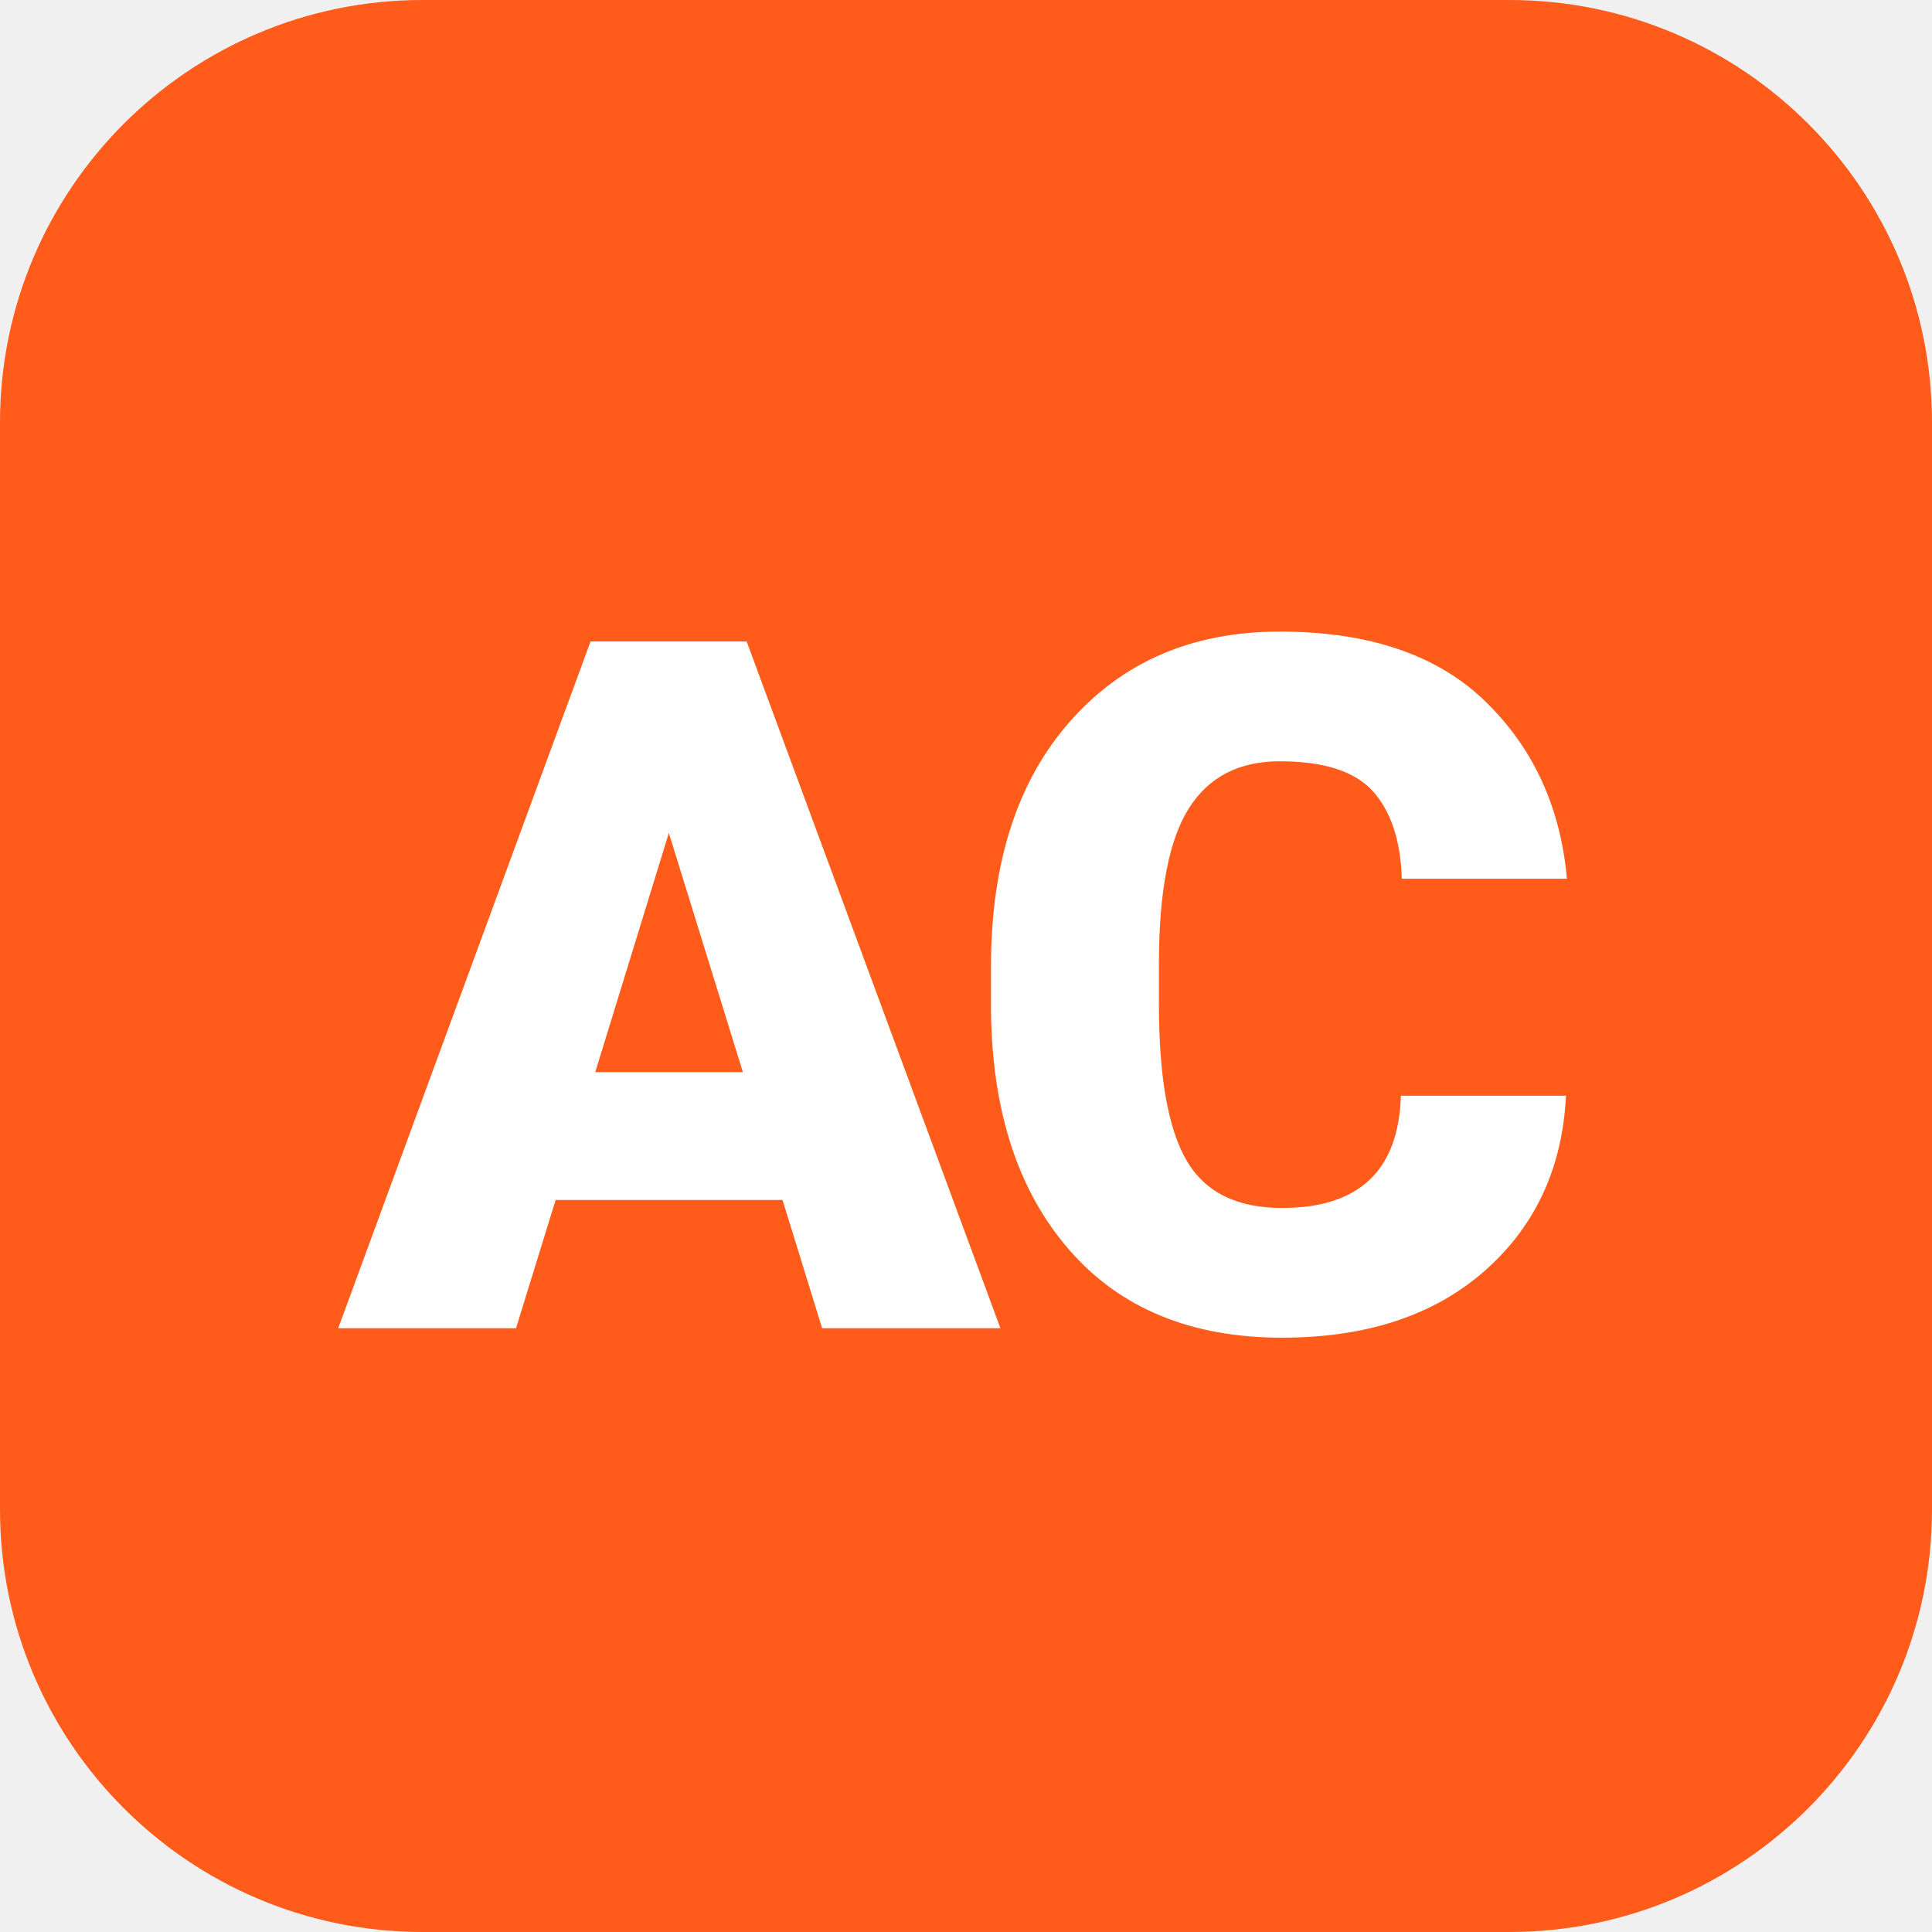
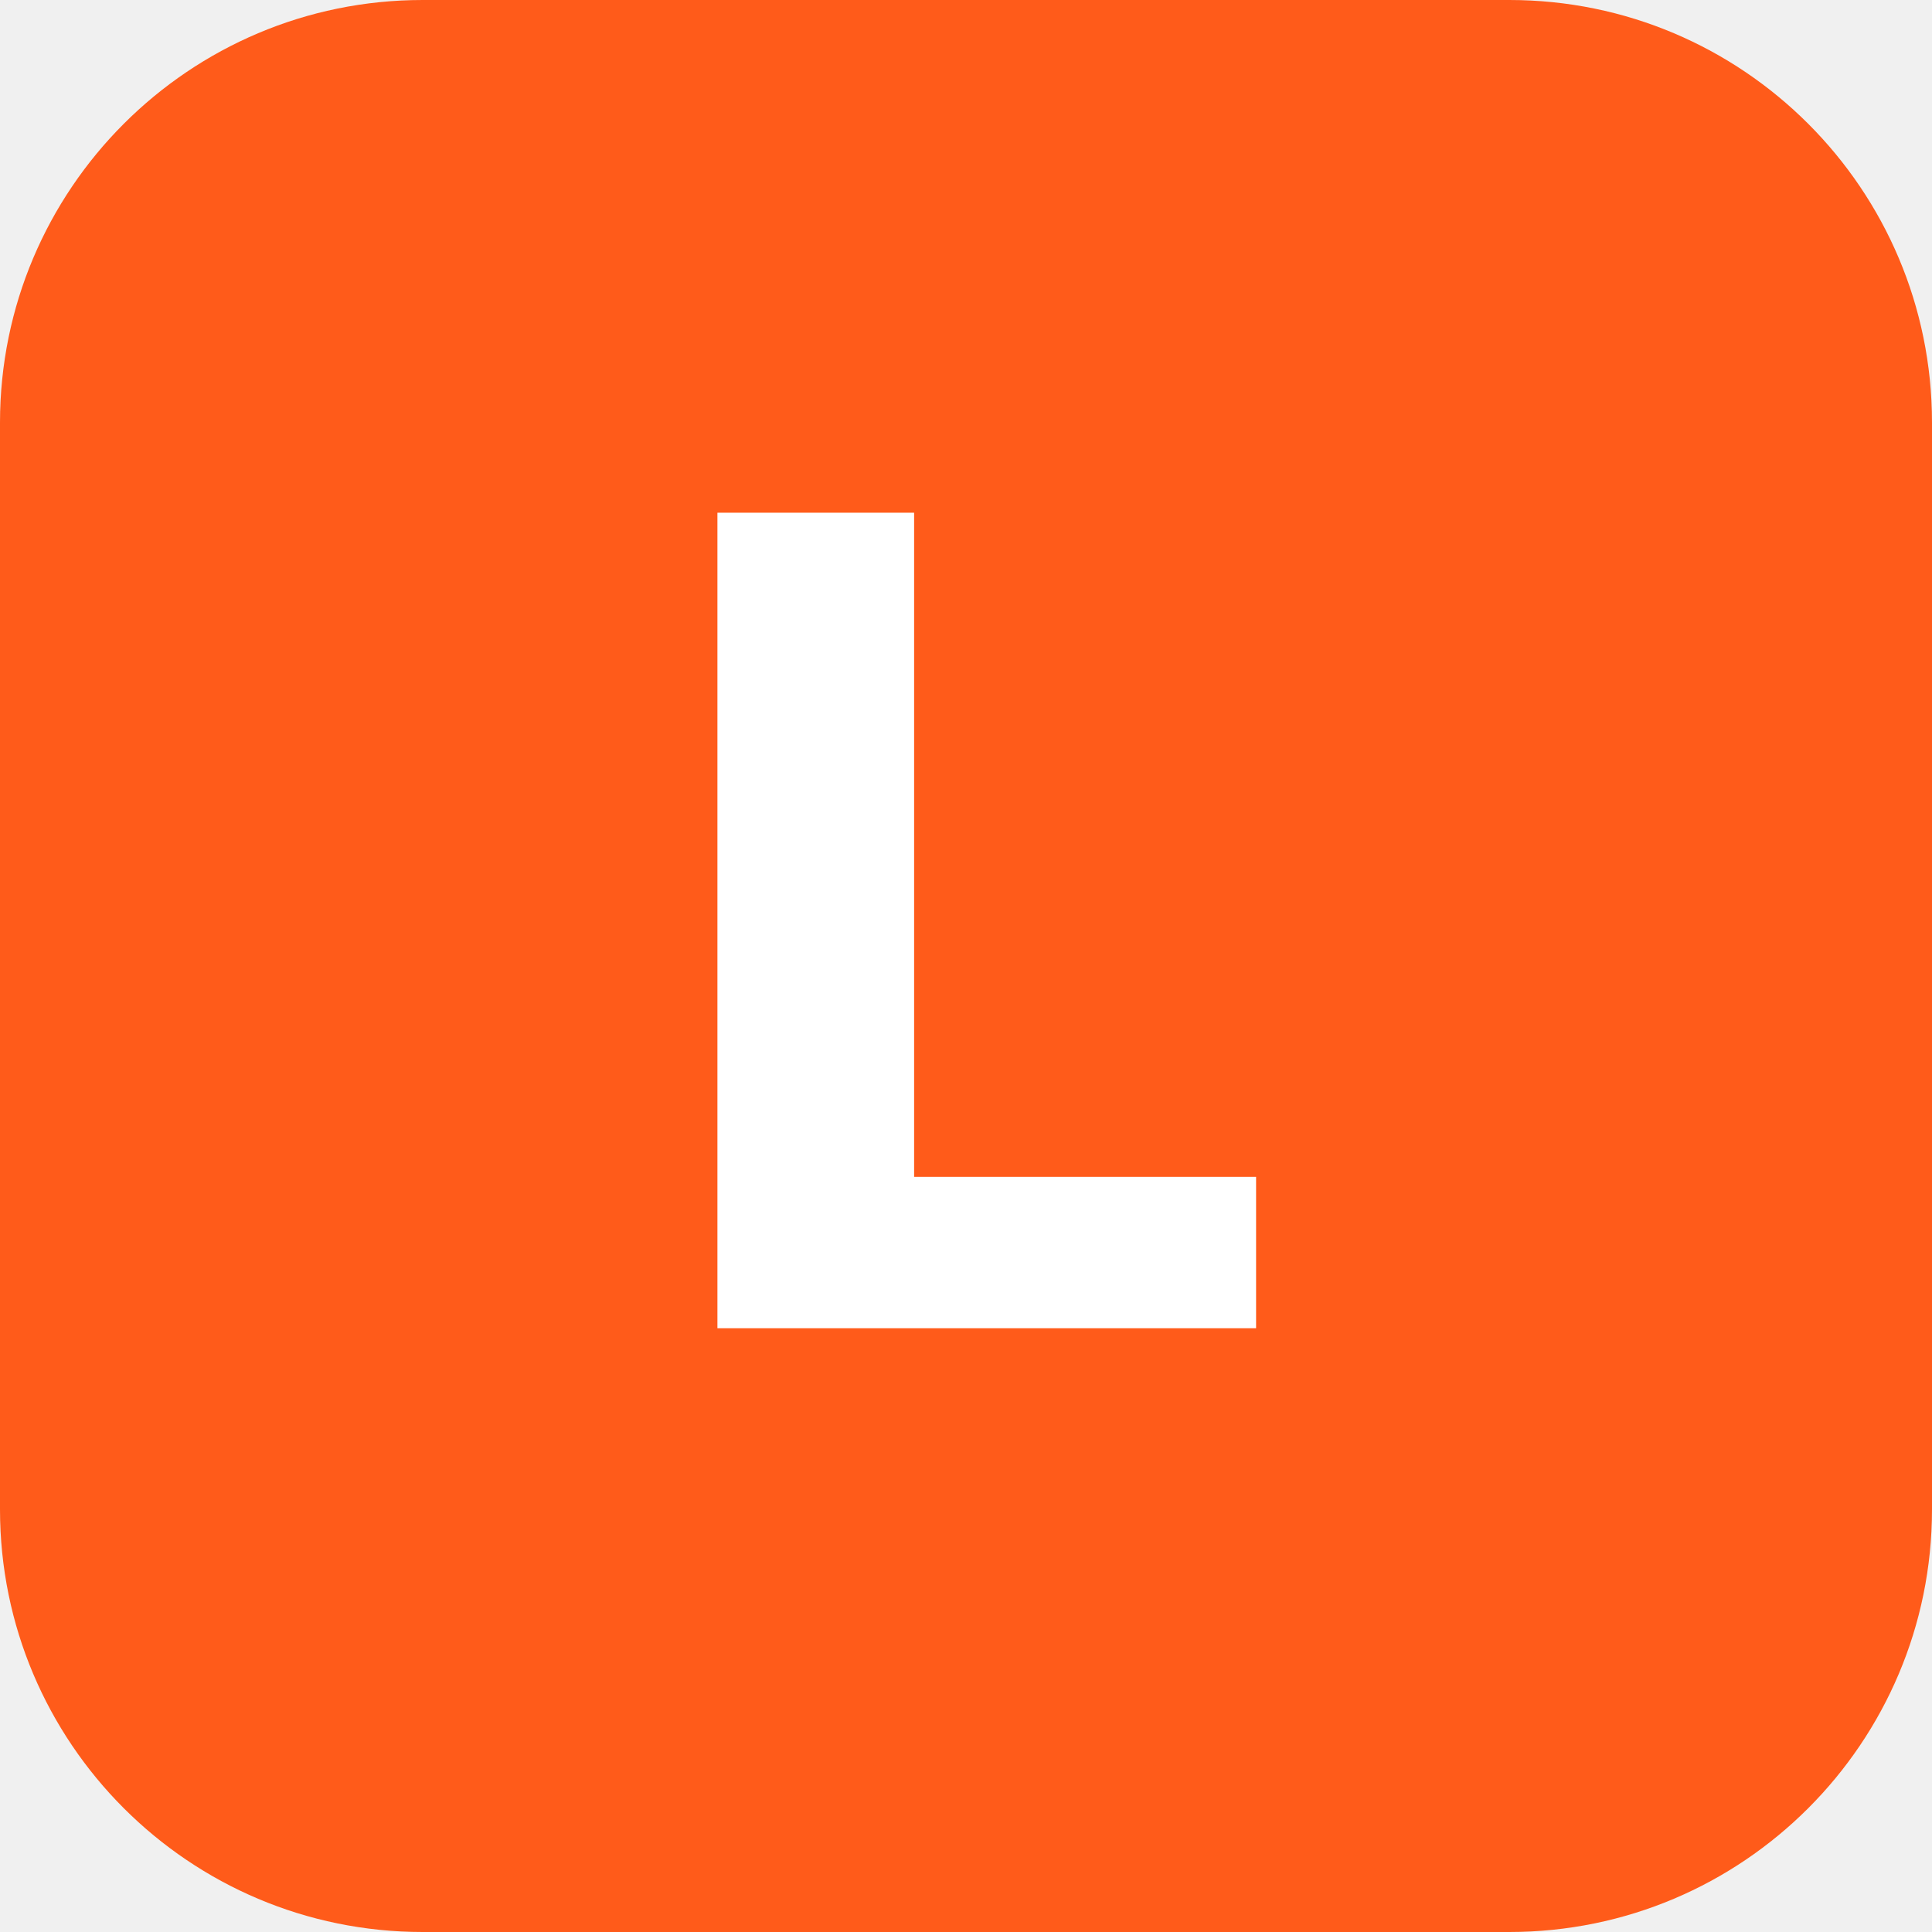
<svg xmlns="http://www.w3.org/2000/svg" viewBox="0 0 64 64">
  <rect width="64" height="64" rx="14" fill="#ff5b1a" />
-   <text x="32" y="44" text-anchor="middle" font-family="ui-sans-serif, -apple-system, 'Segoe UI', Roboto, sans-serif" font-size="32" font-weight="800" fill="white" letter-spacing="-1">AC</text>
+   <text x="32" y="44" text-anchor="middle" font-family="ui-sans-serif, -apple-system, 'Segoe UI', Roboto, sans-serif" font-size="38" font-weight="800" fill="white" letter-spacing="-1">L</text>
</svg>
